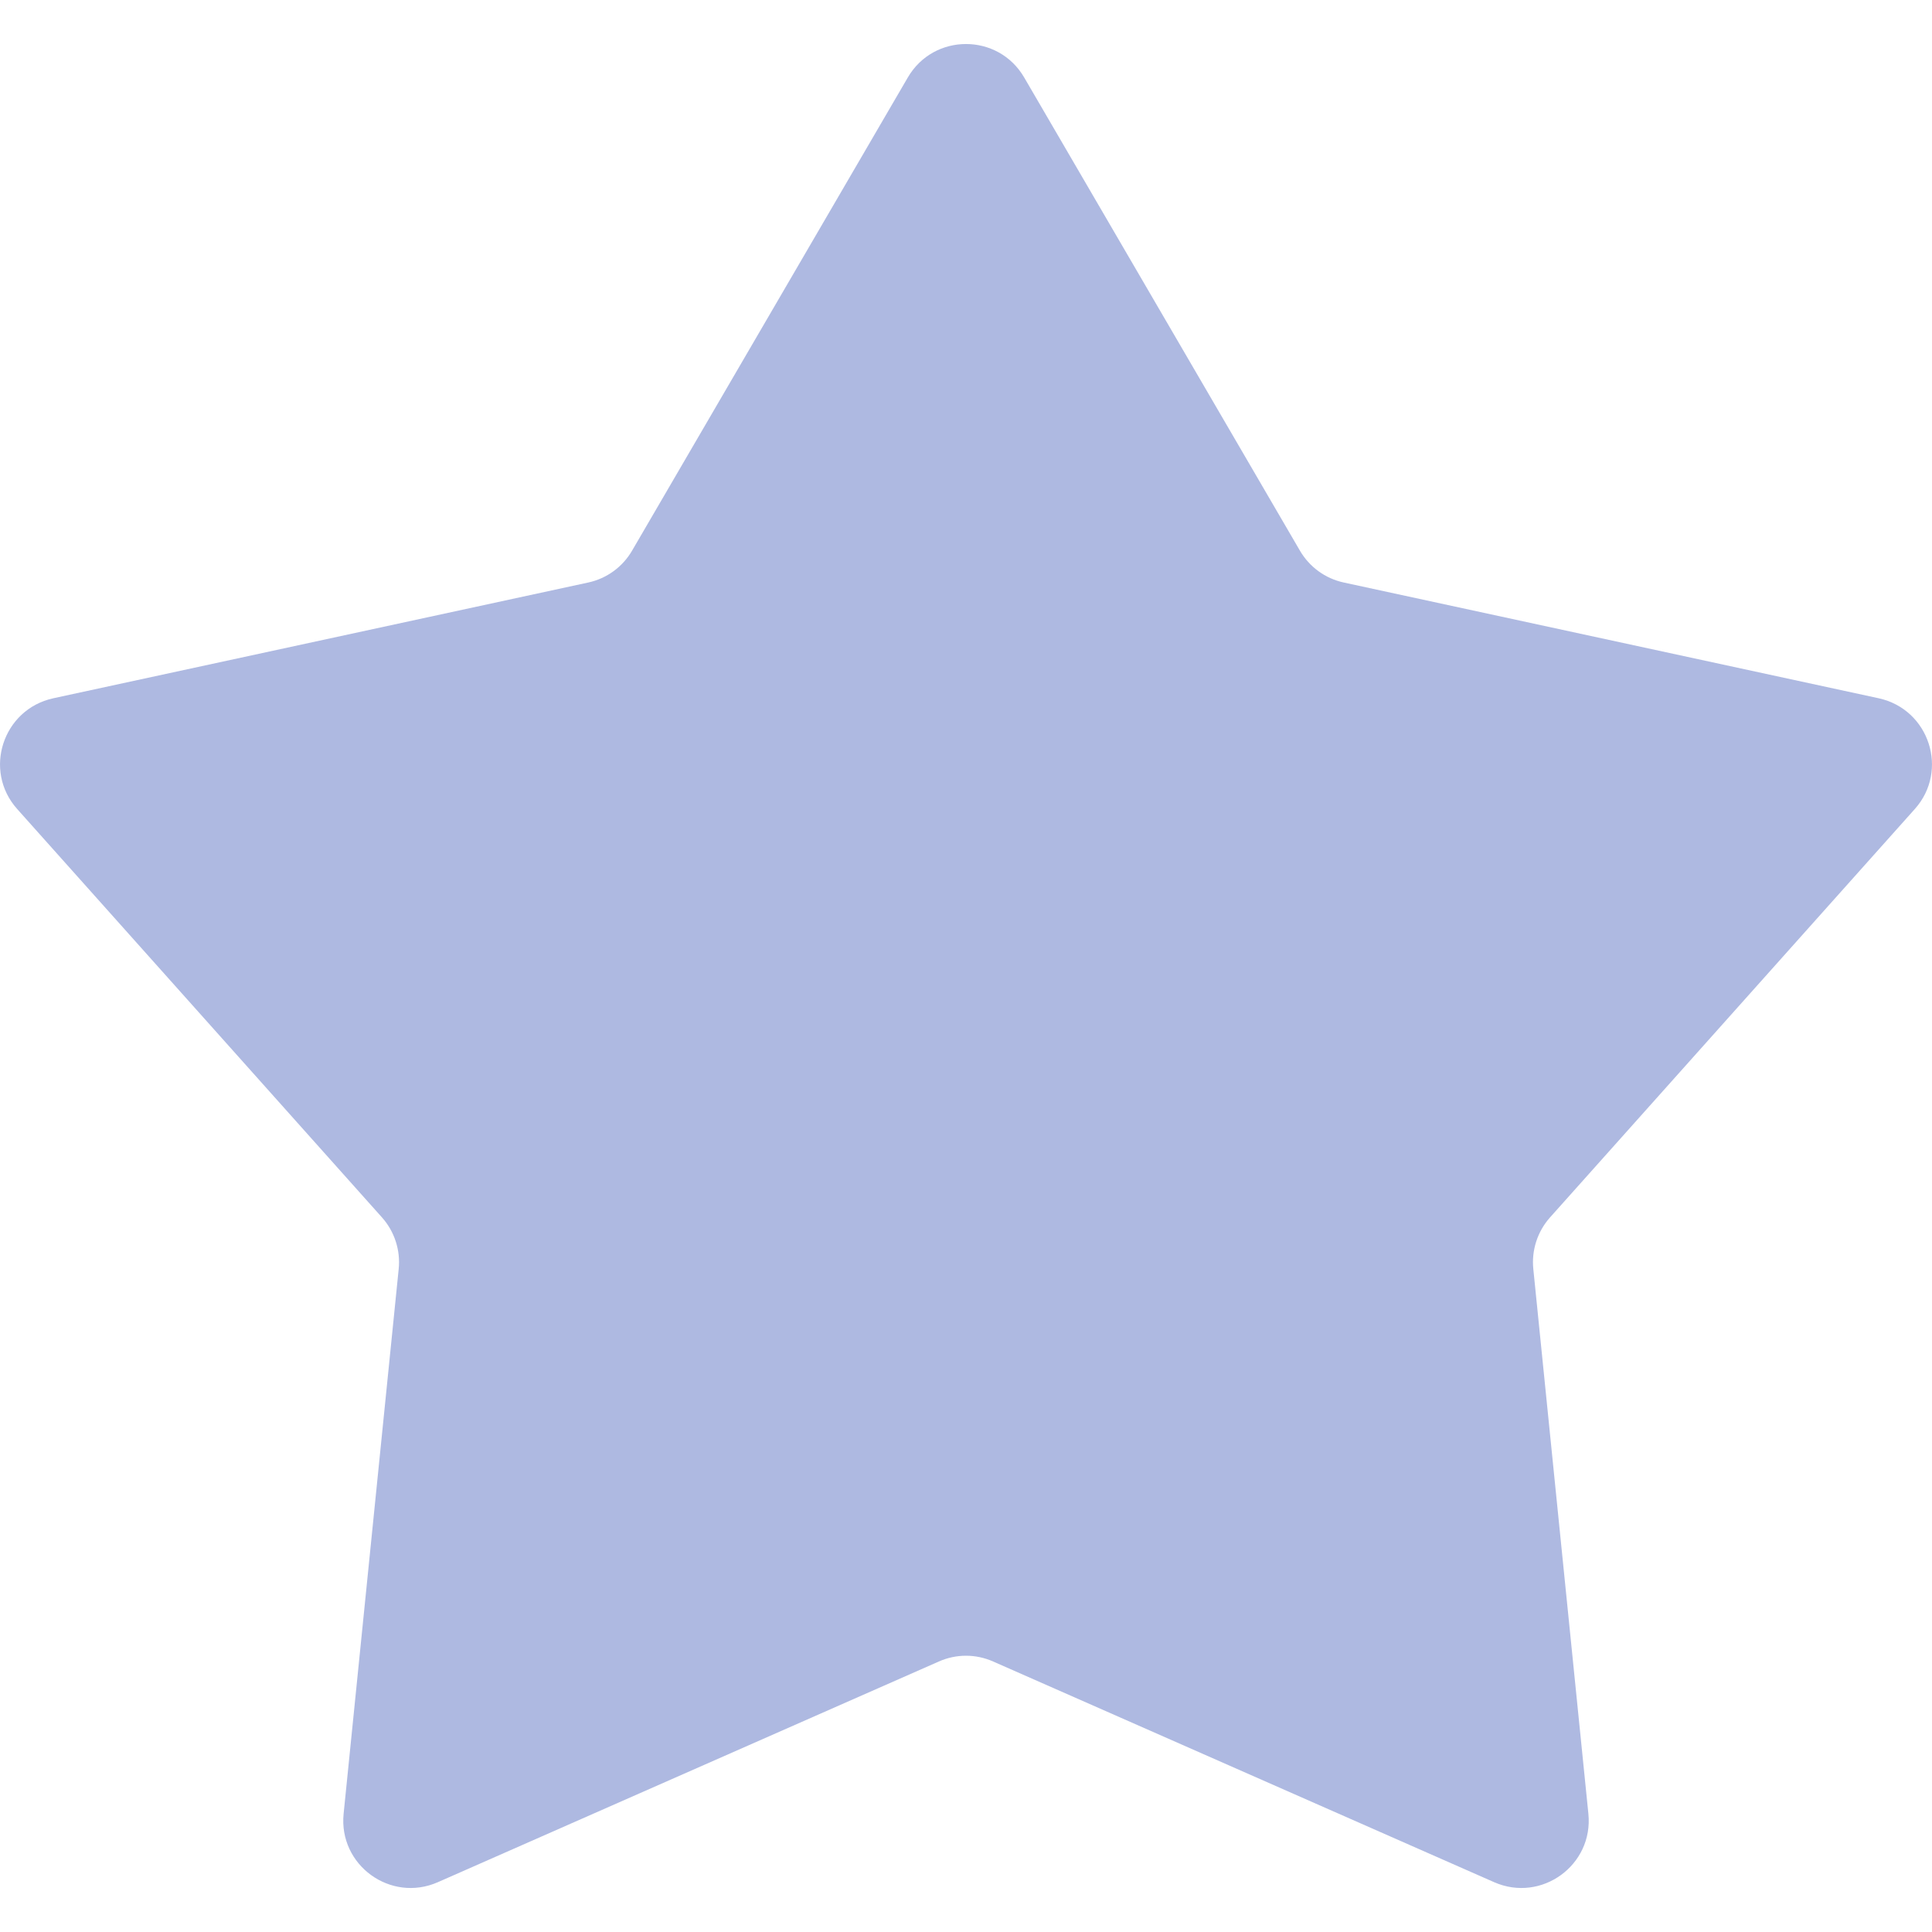
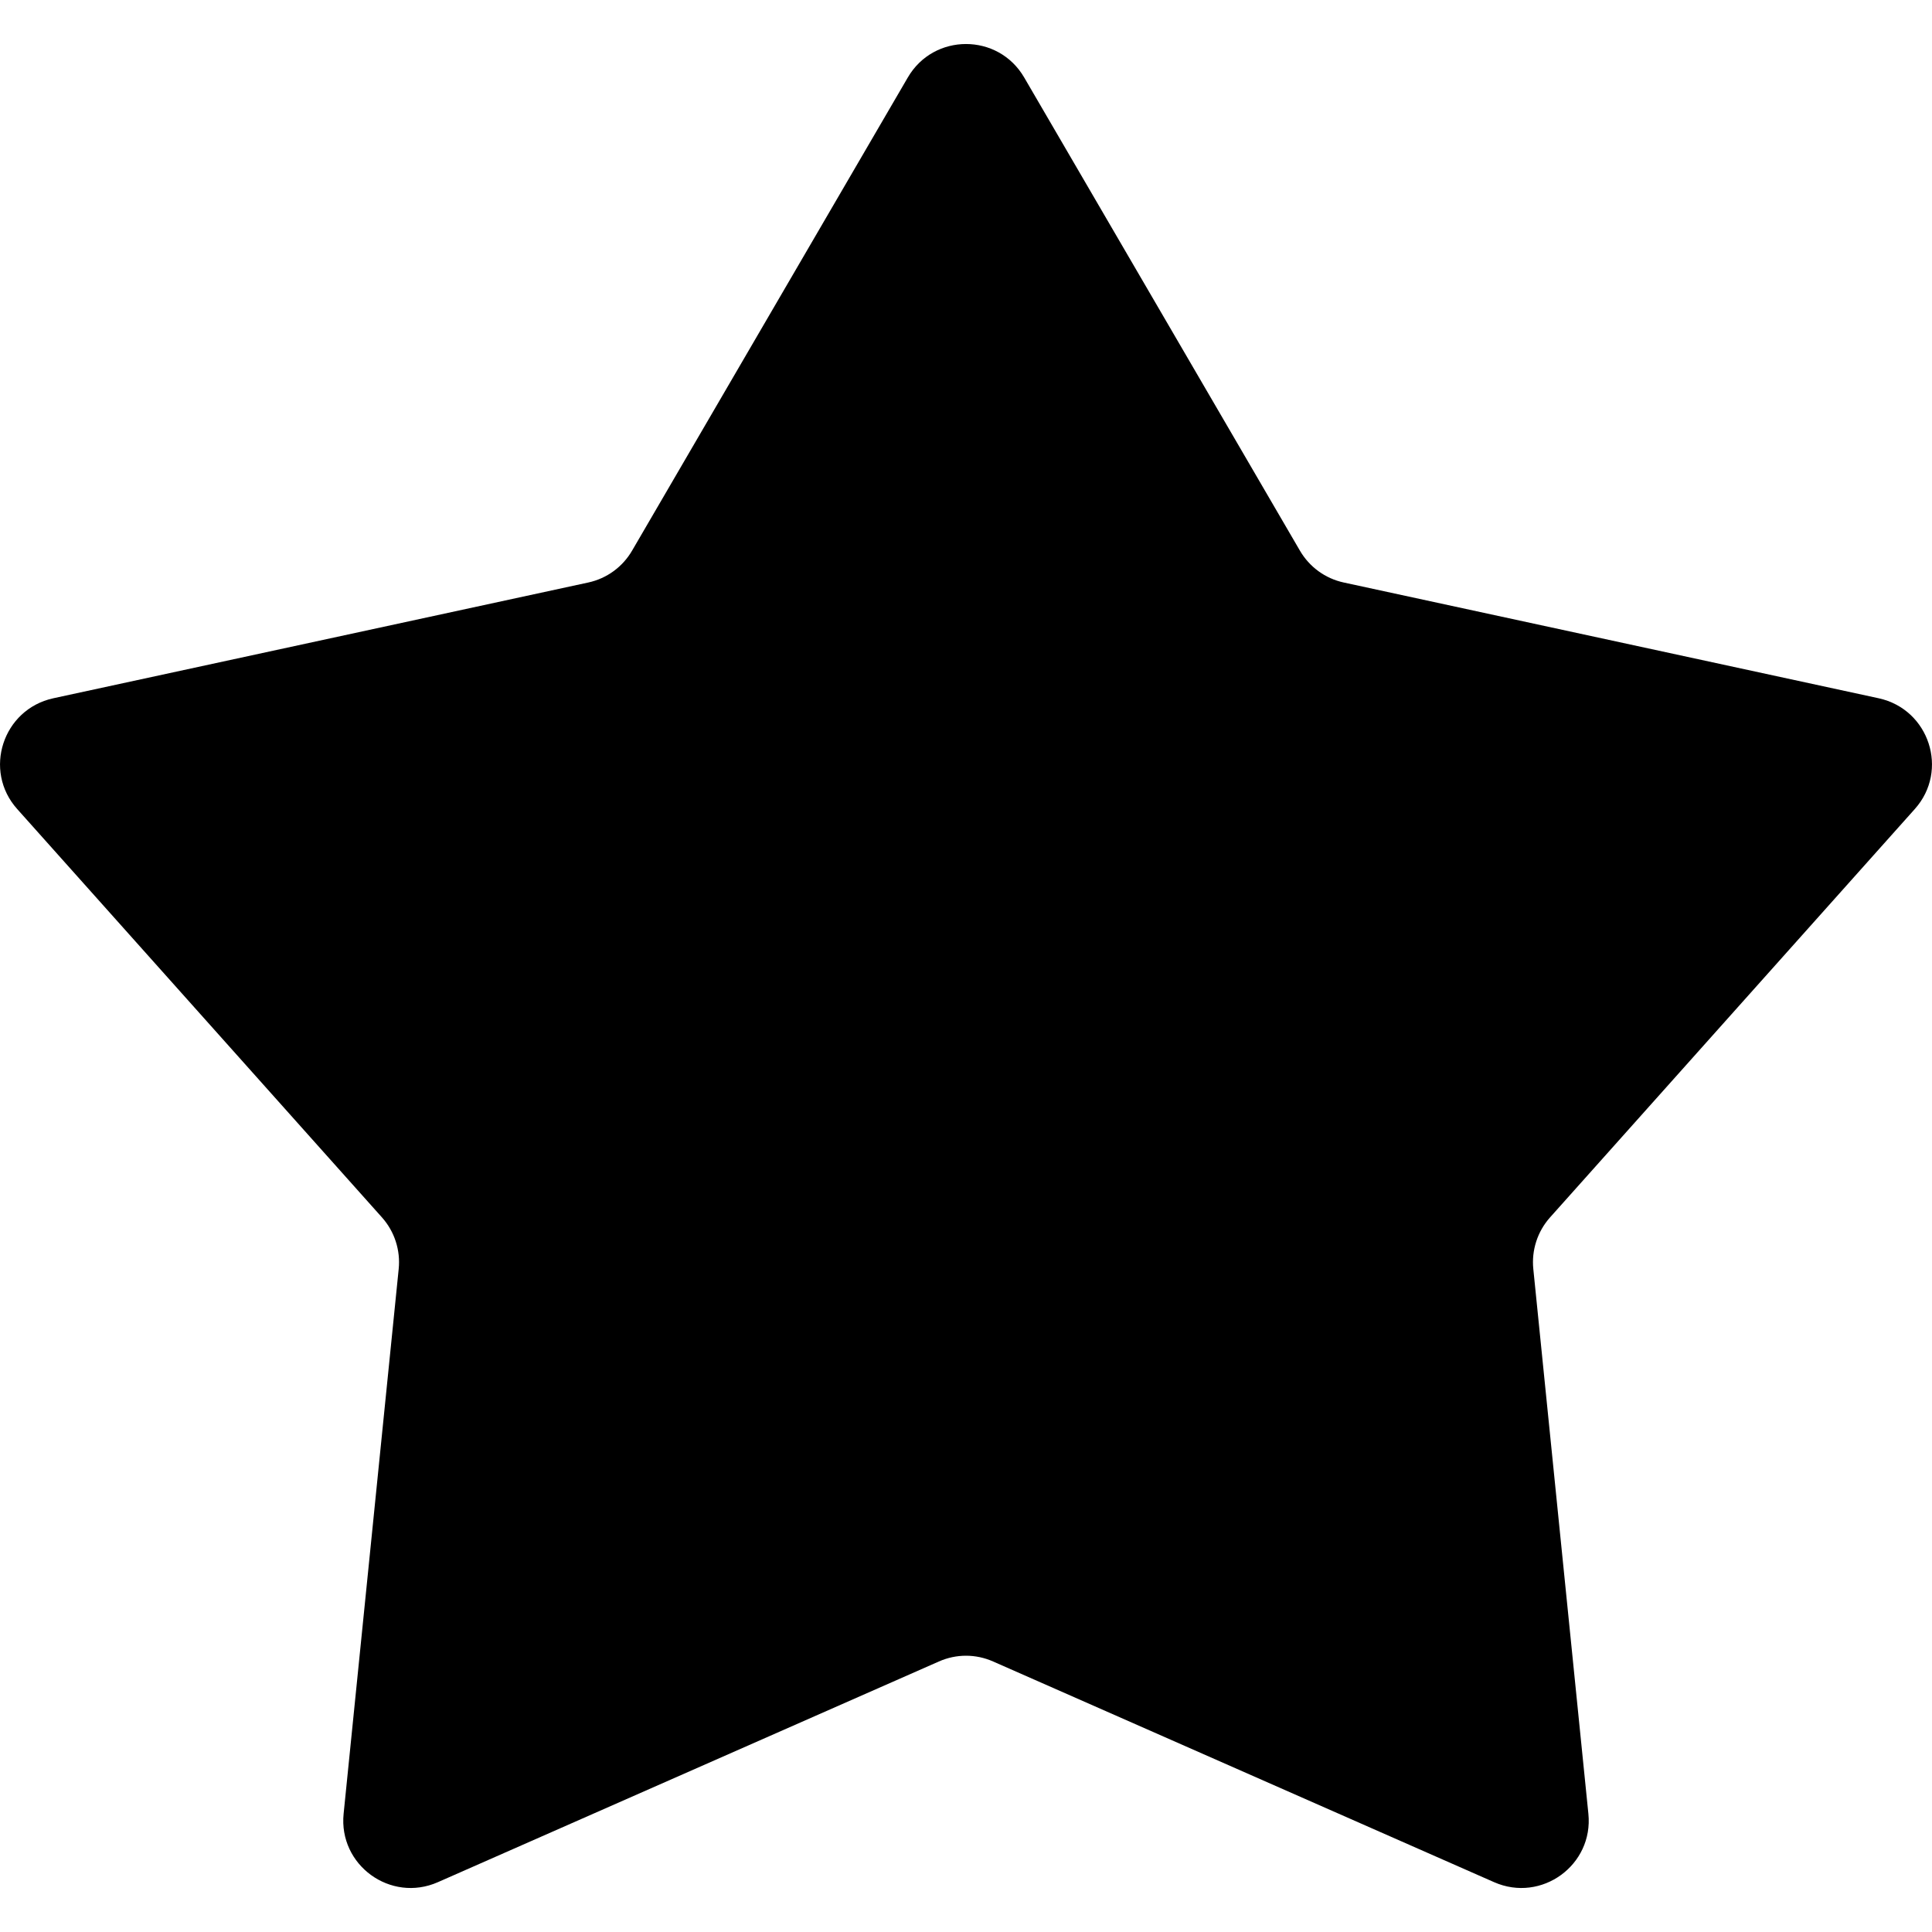
<svg xmlns="http://www.w3.org/2000/svg" width="14" height="14" viewBox="0 0 14 14" fill="none">
-   <path d="M6.578 0.562C6.766 0.238 7.234 0.238 7.422 0.562L9.419 3.989C9.488 4.108 9.603 4.192 9.737 4.221L13.614 5.06C13.98 5.14 14.125 5.584 13.875 5.863L11.232 8.822C11.141 8.924 11.097 9.06 11.111 9.196L11.51 13.143C11.548 13.515 11.17 13.79 10.827 13.639L7.197 12.04C7.071 11.984 6.929 11.984 6.803 12.04L3.173 13.639C2.83 13.79 2.452 13.515 2.49 13.143L2.889 9.196C2.903 9.06 2.859 8.924 2.768 8.822L0.125 5.863C-0.125 5.584 0.02 5.14 0.386 5.06L4.263 4.221C4.397 4.192 4.512 4.108 4.581 3.989L6.578 0.562Z" fill="#AEB9E1" />
+   <path d="M6.578 0.562C6.766 0.238 7.234 0.238 7.422 0.562L9.419 3.989C9.488 4.108 9.603 4.192 9.737 4.221L13.614 5.06C13.98 5.14 14.125 5.584 13.875 5.863L11.232 8.822C11.141 8.924 11.097 9.06 11.111 9.196L11.51 13.143C11.548 13.515 11.17 13.79 10.827 13.639L7.197 12.04C7.071 11.984 6.929 11.984 6.803 12.04L3.173 13.639C2.83 13.79 2.452 13.515 2.49 13.143L2.889 9.196C2.903 9.06 2.859 8.924 2.768 8.822L0.125 5.863C-0.125 5.584 0.02 5.14 0.386 5.06L4.263 4.221C4.397 4.192 4.512 4.108 4.581 3.989L6.578 0.562Z" fill="currentColor" />
</svg>
